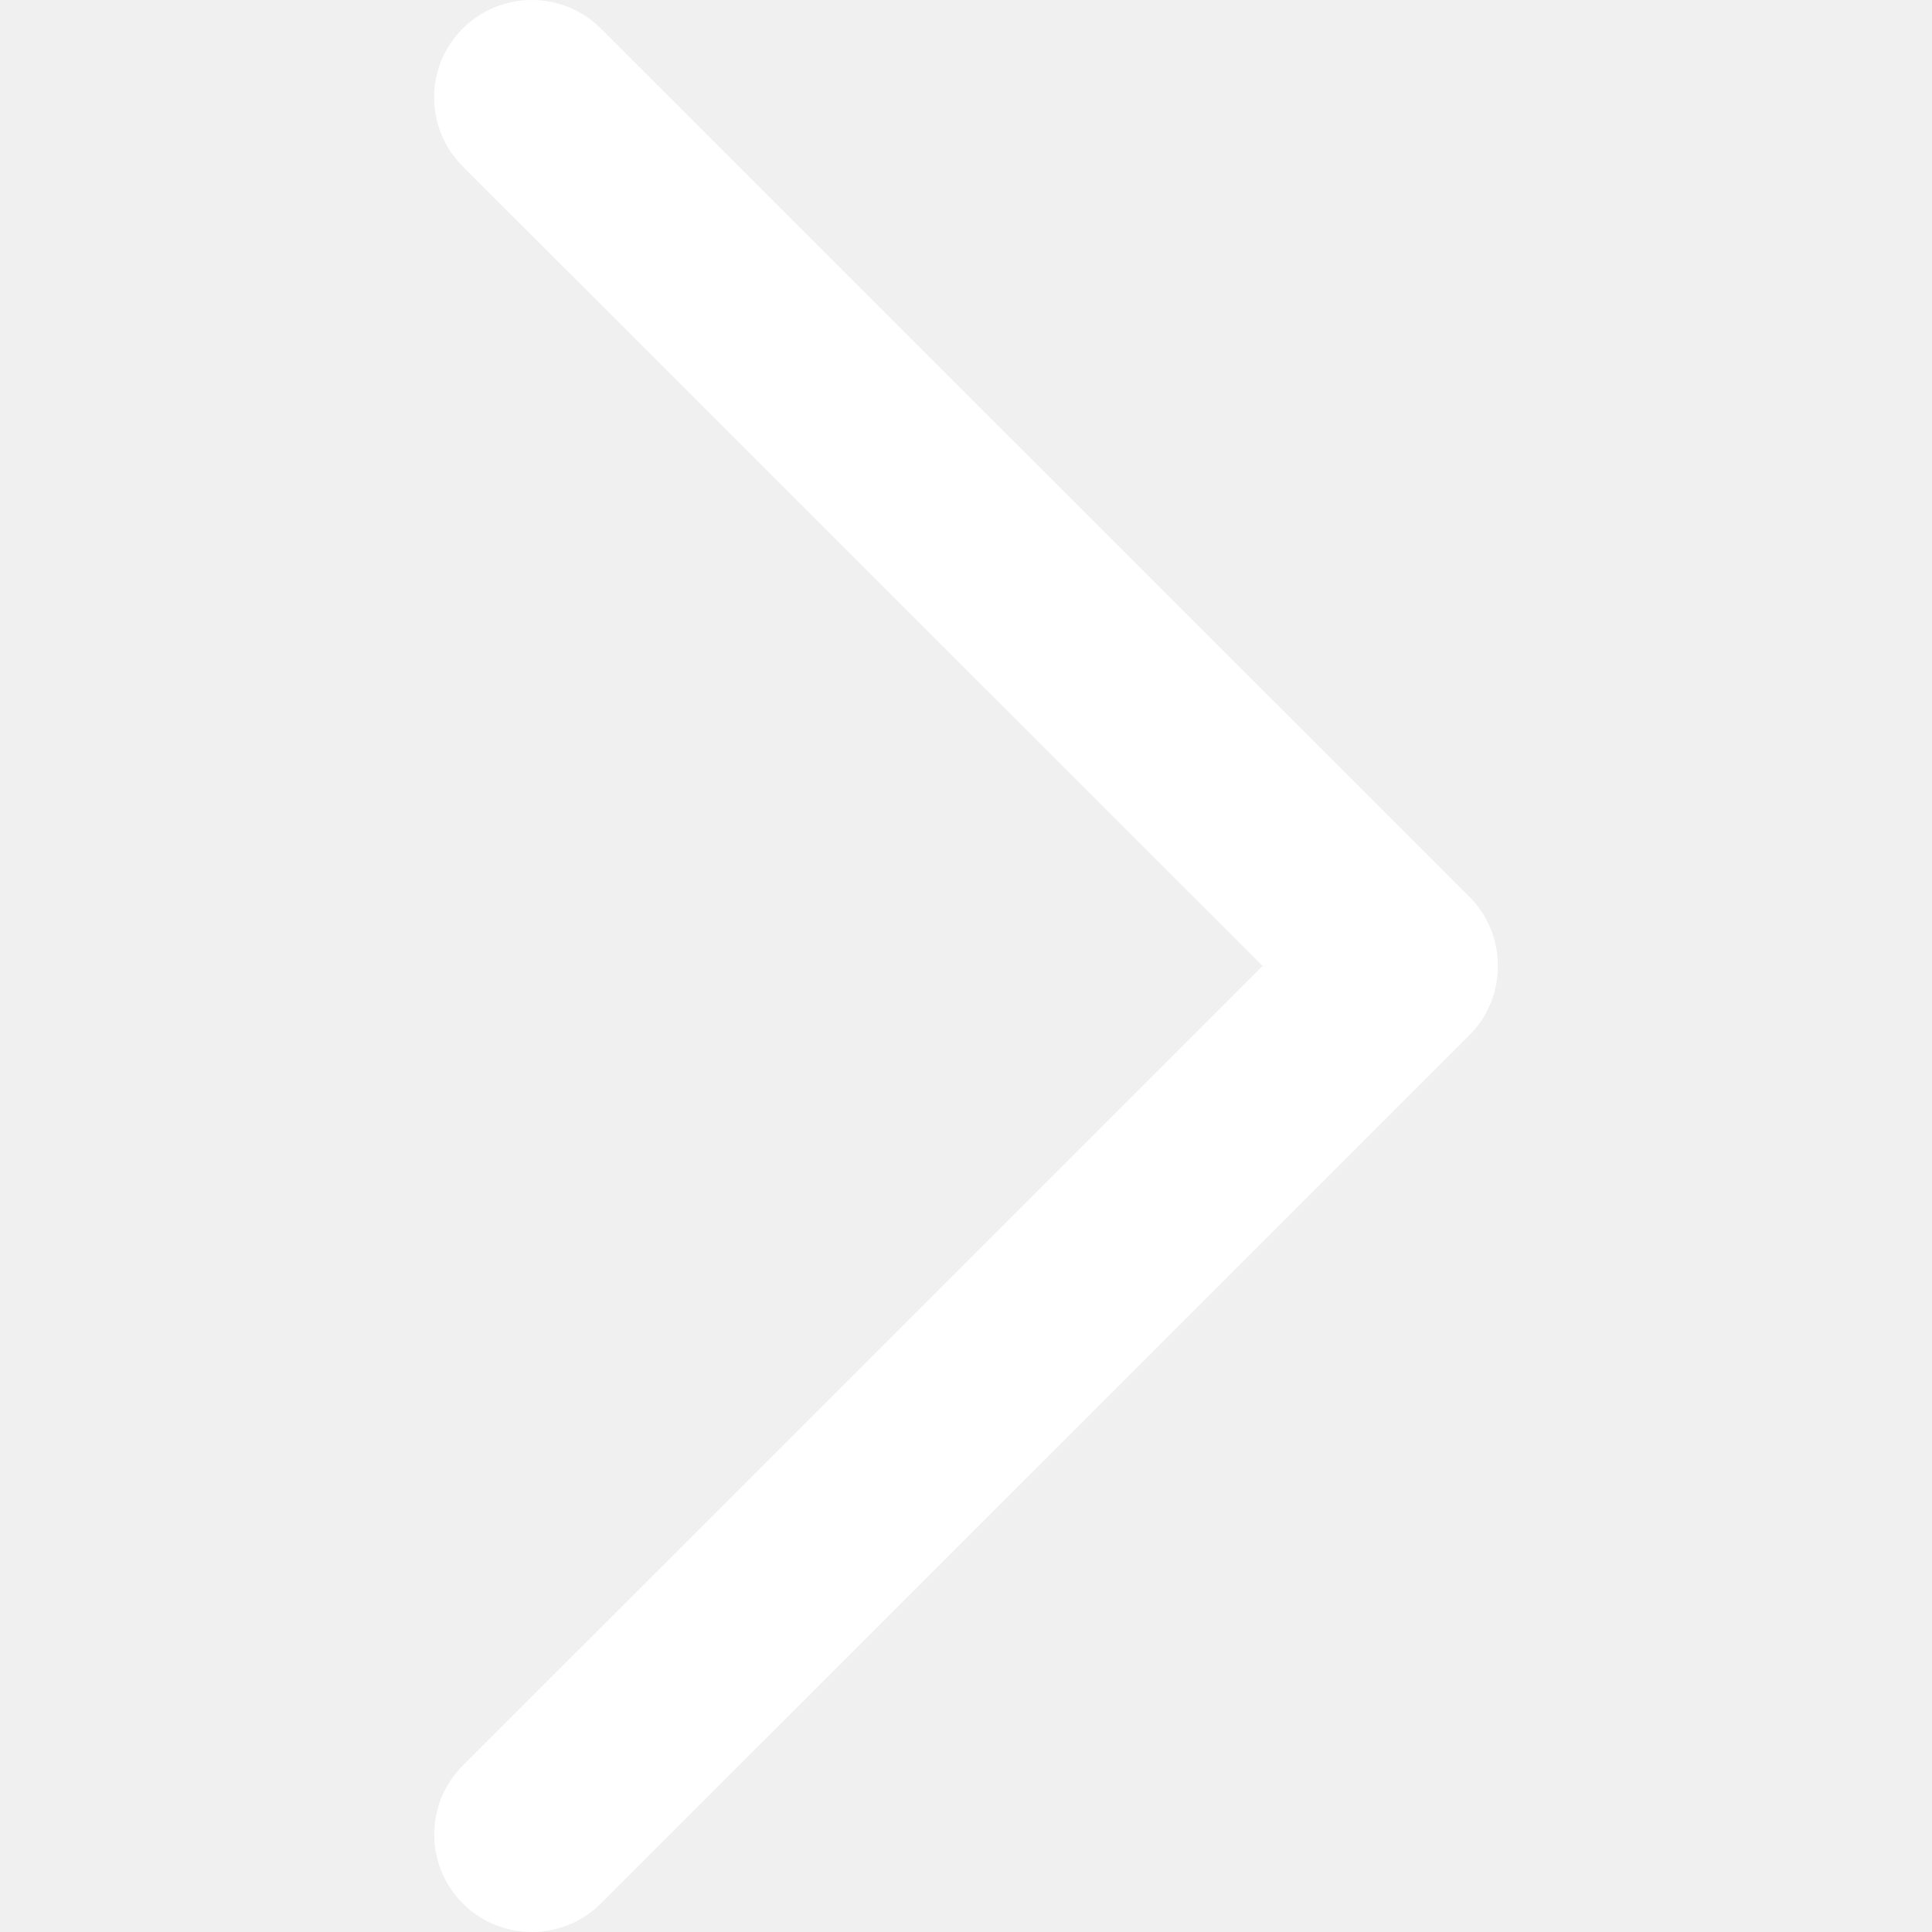
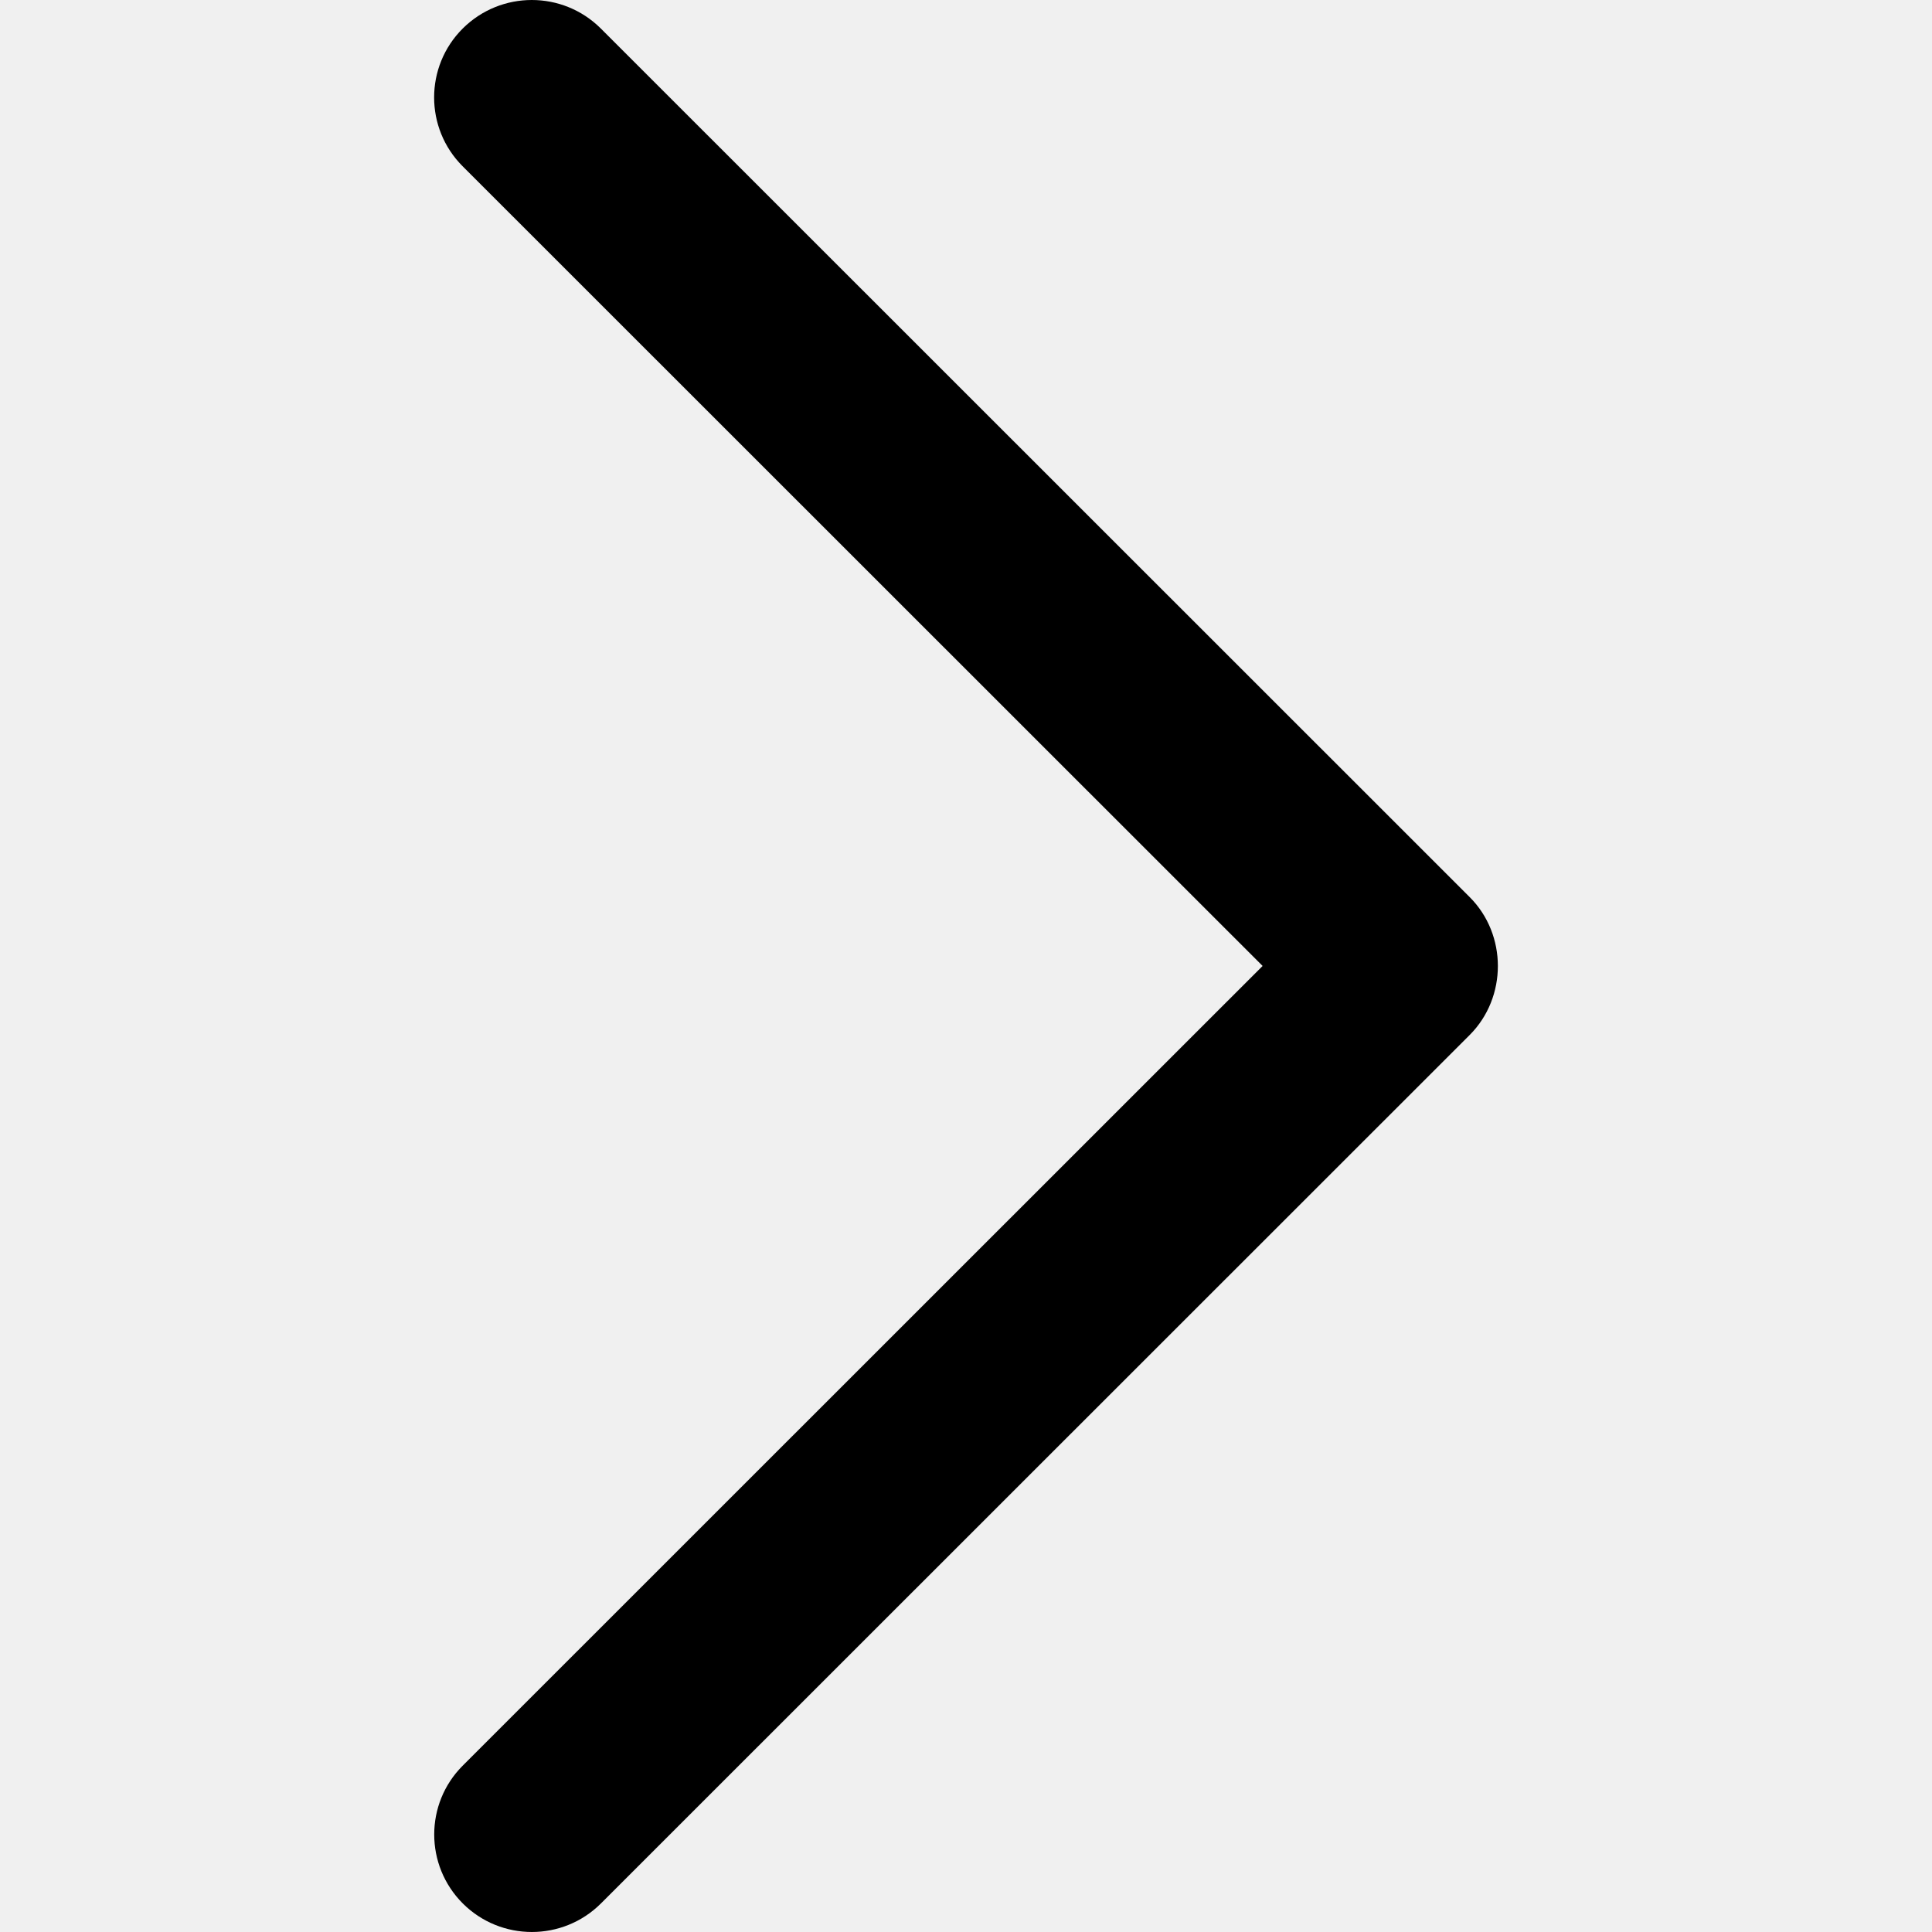
- <svg xmlns="http://www.w3.org/2000/svg" version="1.1" id="Capa_1" x="0px" y="0px" viewBox="0 0 240.823 240.823" style="enable-background:new 0 0 240.823 240.823;" xml:space="preserve">
-   <defs id="defs50" />
-   <g id="g3" style="fill:#ffffff">
-     <path id="Chevron_Right_1_" d="M183.189,111.816L74.892,3.555c-4.752-4.74-12.451-4.74-17.215,0c-4.752,4.74-4.752,12.439,0,17.179   l99.707,99.671l-99.695,99.671c-4.752,4.74-4.752,12.439,0,17.191c4.752,4.74,12.463,4.74,17.215,0l108.297-108.261   C187.881,124.315,187.881,116.495,183.189,111.816z" style="fill:#ffffff" />
-     <g id="g6" style="fill:#ffffff" />
-     <g id="g8" style="fill:#ffffff" />
-     <g id="g10" style="fill:#ffffff" />
-     <g id="g12" style="fill:#ffffff" />
-     <g id="g14" style="fill:#ffffff" />
-     <g id="g16" style="fill:#ffffff" />
+ <svg xmlns="http://www.w3.org/2000/svg" viewBox="0 0 240.823 240.823">
+   <g>
+     <path d="M183.189 111.816L74.892 3.555c-4.752-4.74-12.451-4.74-17.215 0-4.752 4.74-4.752 12.439 0 17.179l99.707 99.671-99.695 99.671c-4.752 4.74-4.752 12.439 0 17.191 4.752 4.74 12.463 4.74 17.215 0l108.297-108.261c4.68-4.691 4.68-12.511-.012-17.19z" />
  </g>
-   <g id="g18" />
-   <g id="g20" />
-   <g id="g22" />
-   <g id="g24" />
-   <g id="g26" />
-   <g id="g28" />
-   <g id="g30" />
-   <g id="g32" />
-   <g id="g34" />
-   <g id="g36" />
-   <g id="g38" />
-   <g id="g40" />
-   <g id="g42" />
-   <g id="g44" />
-   <g id="g46" />
</svg>
